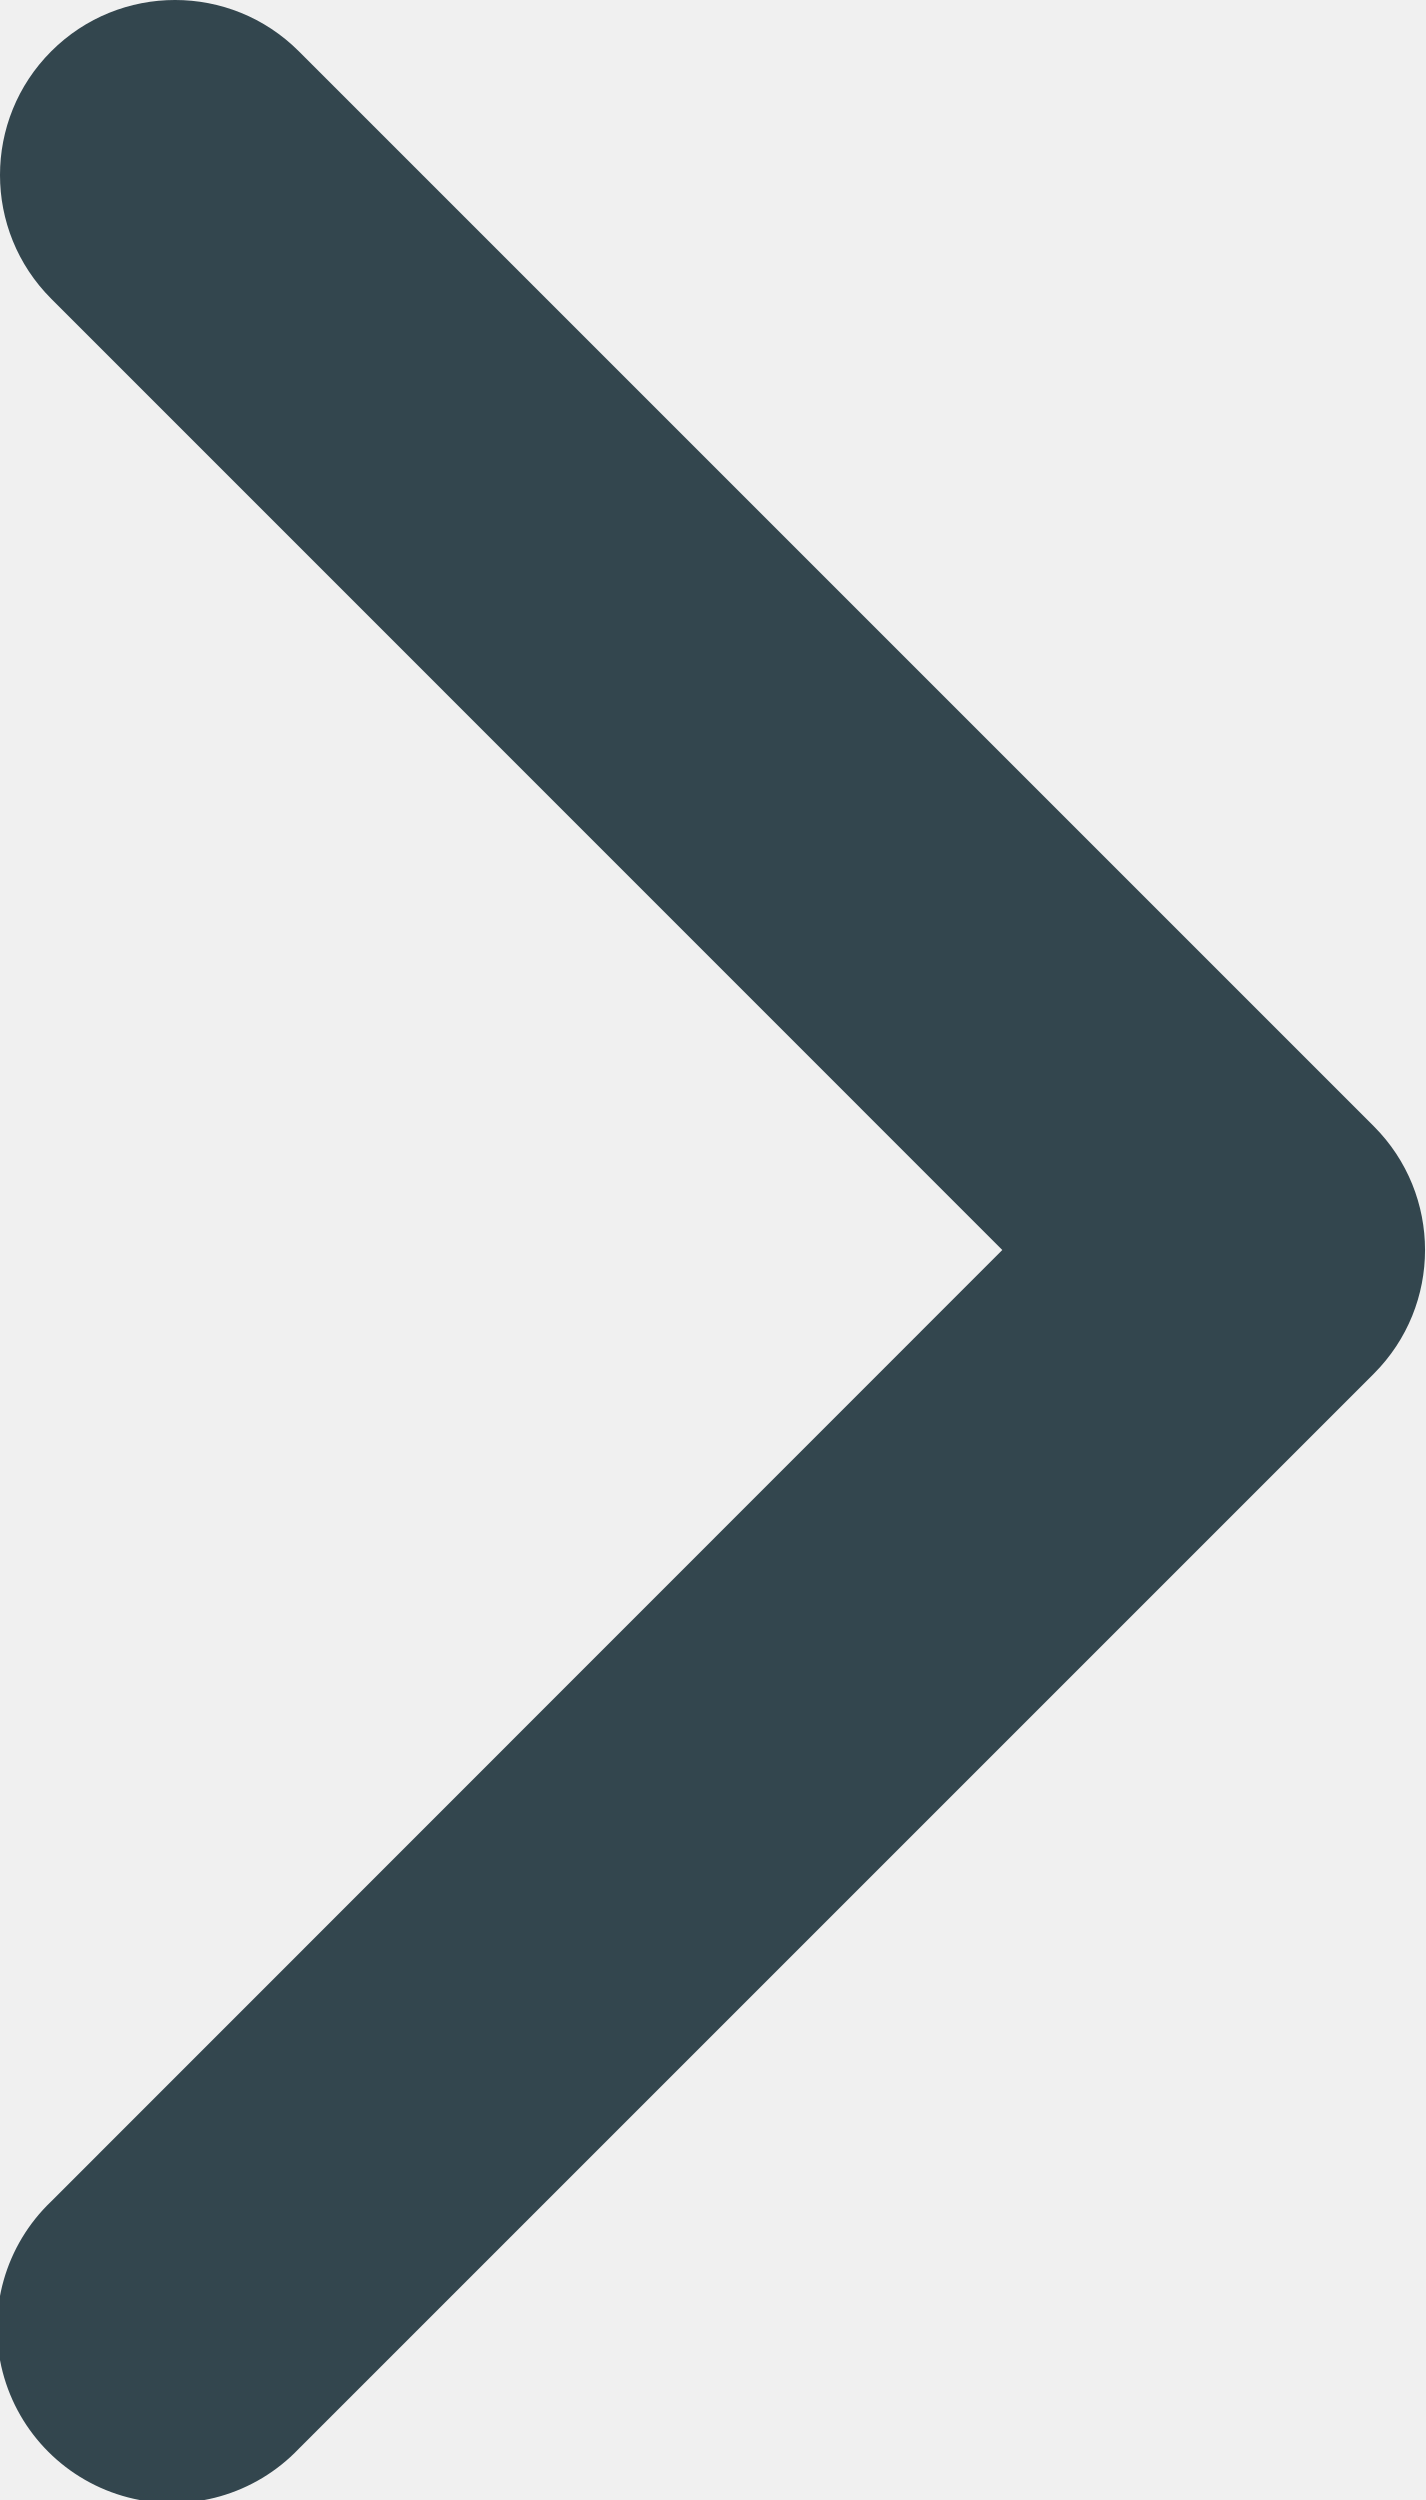
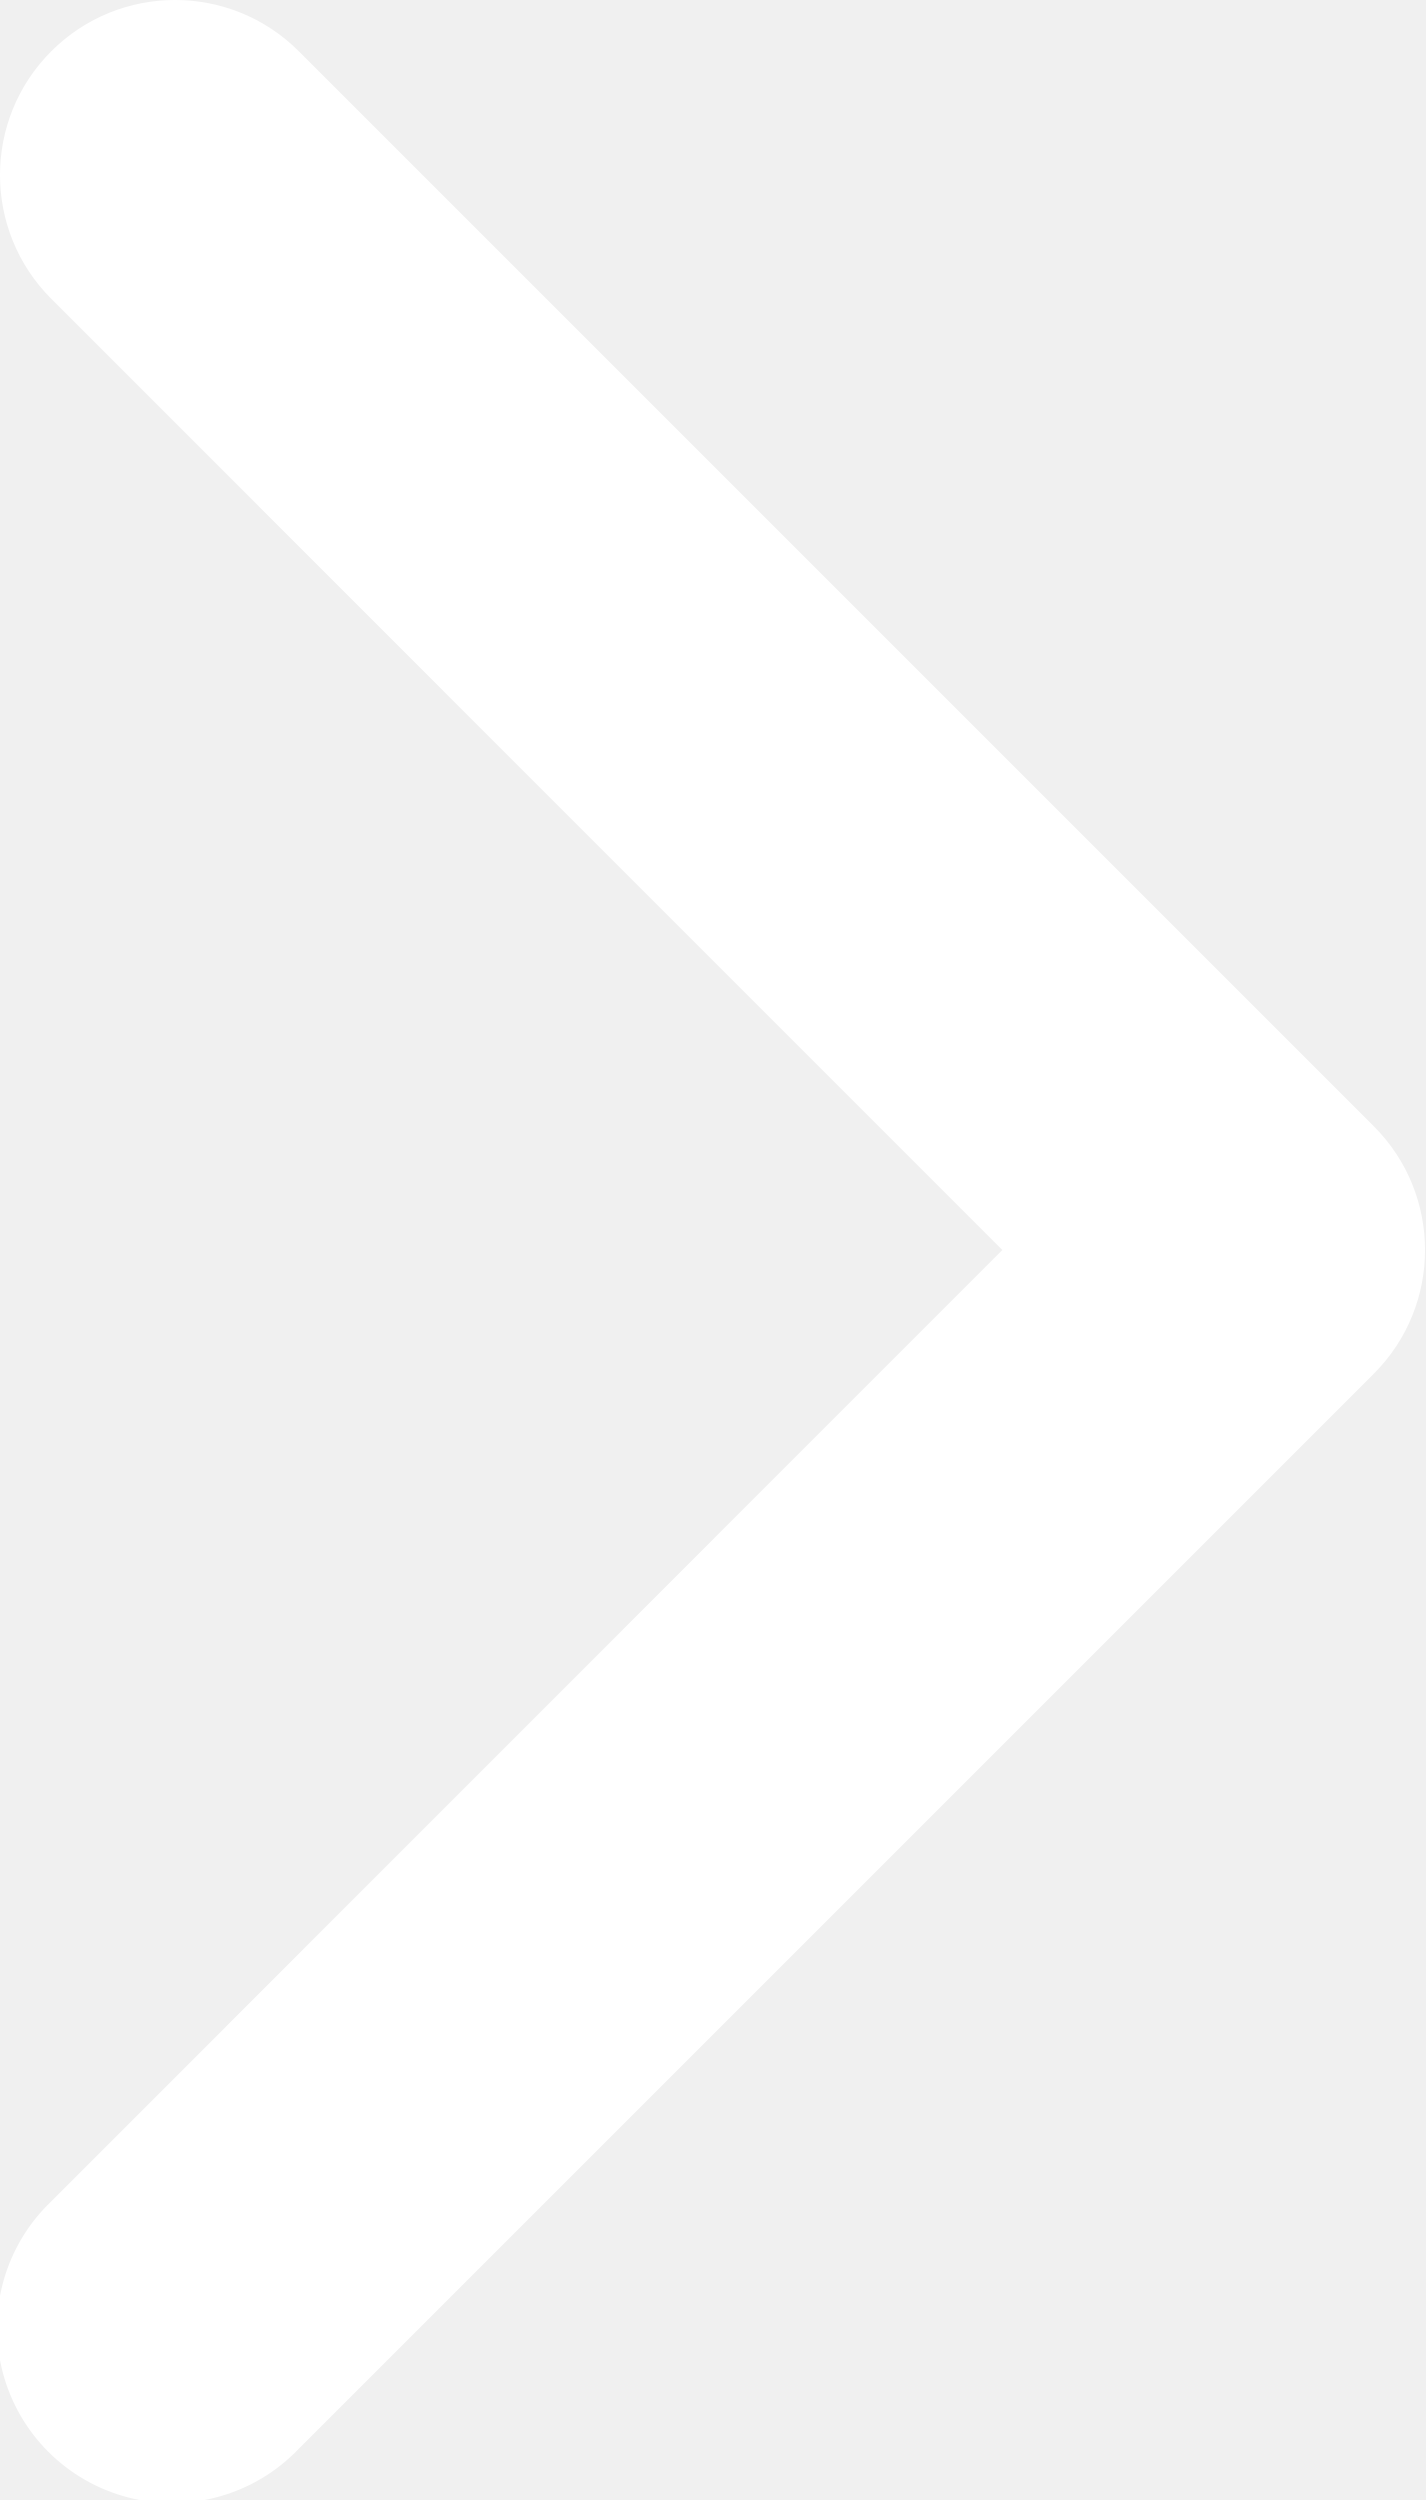
<svg xmlns="http://www.w3.org/2000/svg" id="arrow-point-to-right" width="9.257" height="16.24" viewBox="0 0 9.257 16.24">
-   <path id="Tracé_16" data-name="Tracé 16" d="M106.063,8.924,99.08,15.907A1.137,1.137,0,1,1,97.472,14.3L103.65,8.12,97.472,1.941A1.137,1.137,0,0,1,99.08.333l6.983,6.983a1.137,1.137,0,0,1,0,1.608Z" transform="translate(-97.139 0)" fill="#33464e" />
+   <path id="Tracé_16" data-name="Tracé 16" d="M106.063,8.924,99.08,15.907A1.137,1.137,0,1,1,97.472,14.3L103.65,8.12,97.472,1.941A1.137,1.137,0,0,1,99.08.333l6.983,6.983a1.137,1.137,0,0,1,0,1.608Z" transform="translate(-97.139 0)" fill="#fff" />
</svg>
